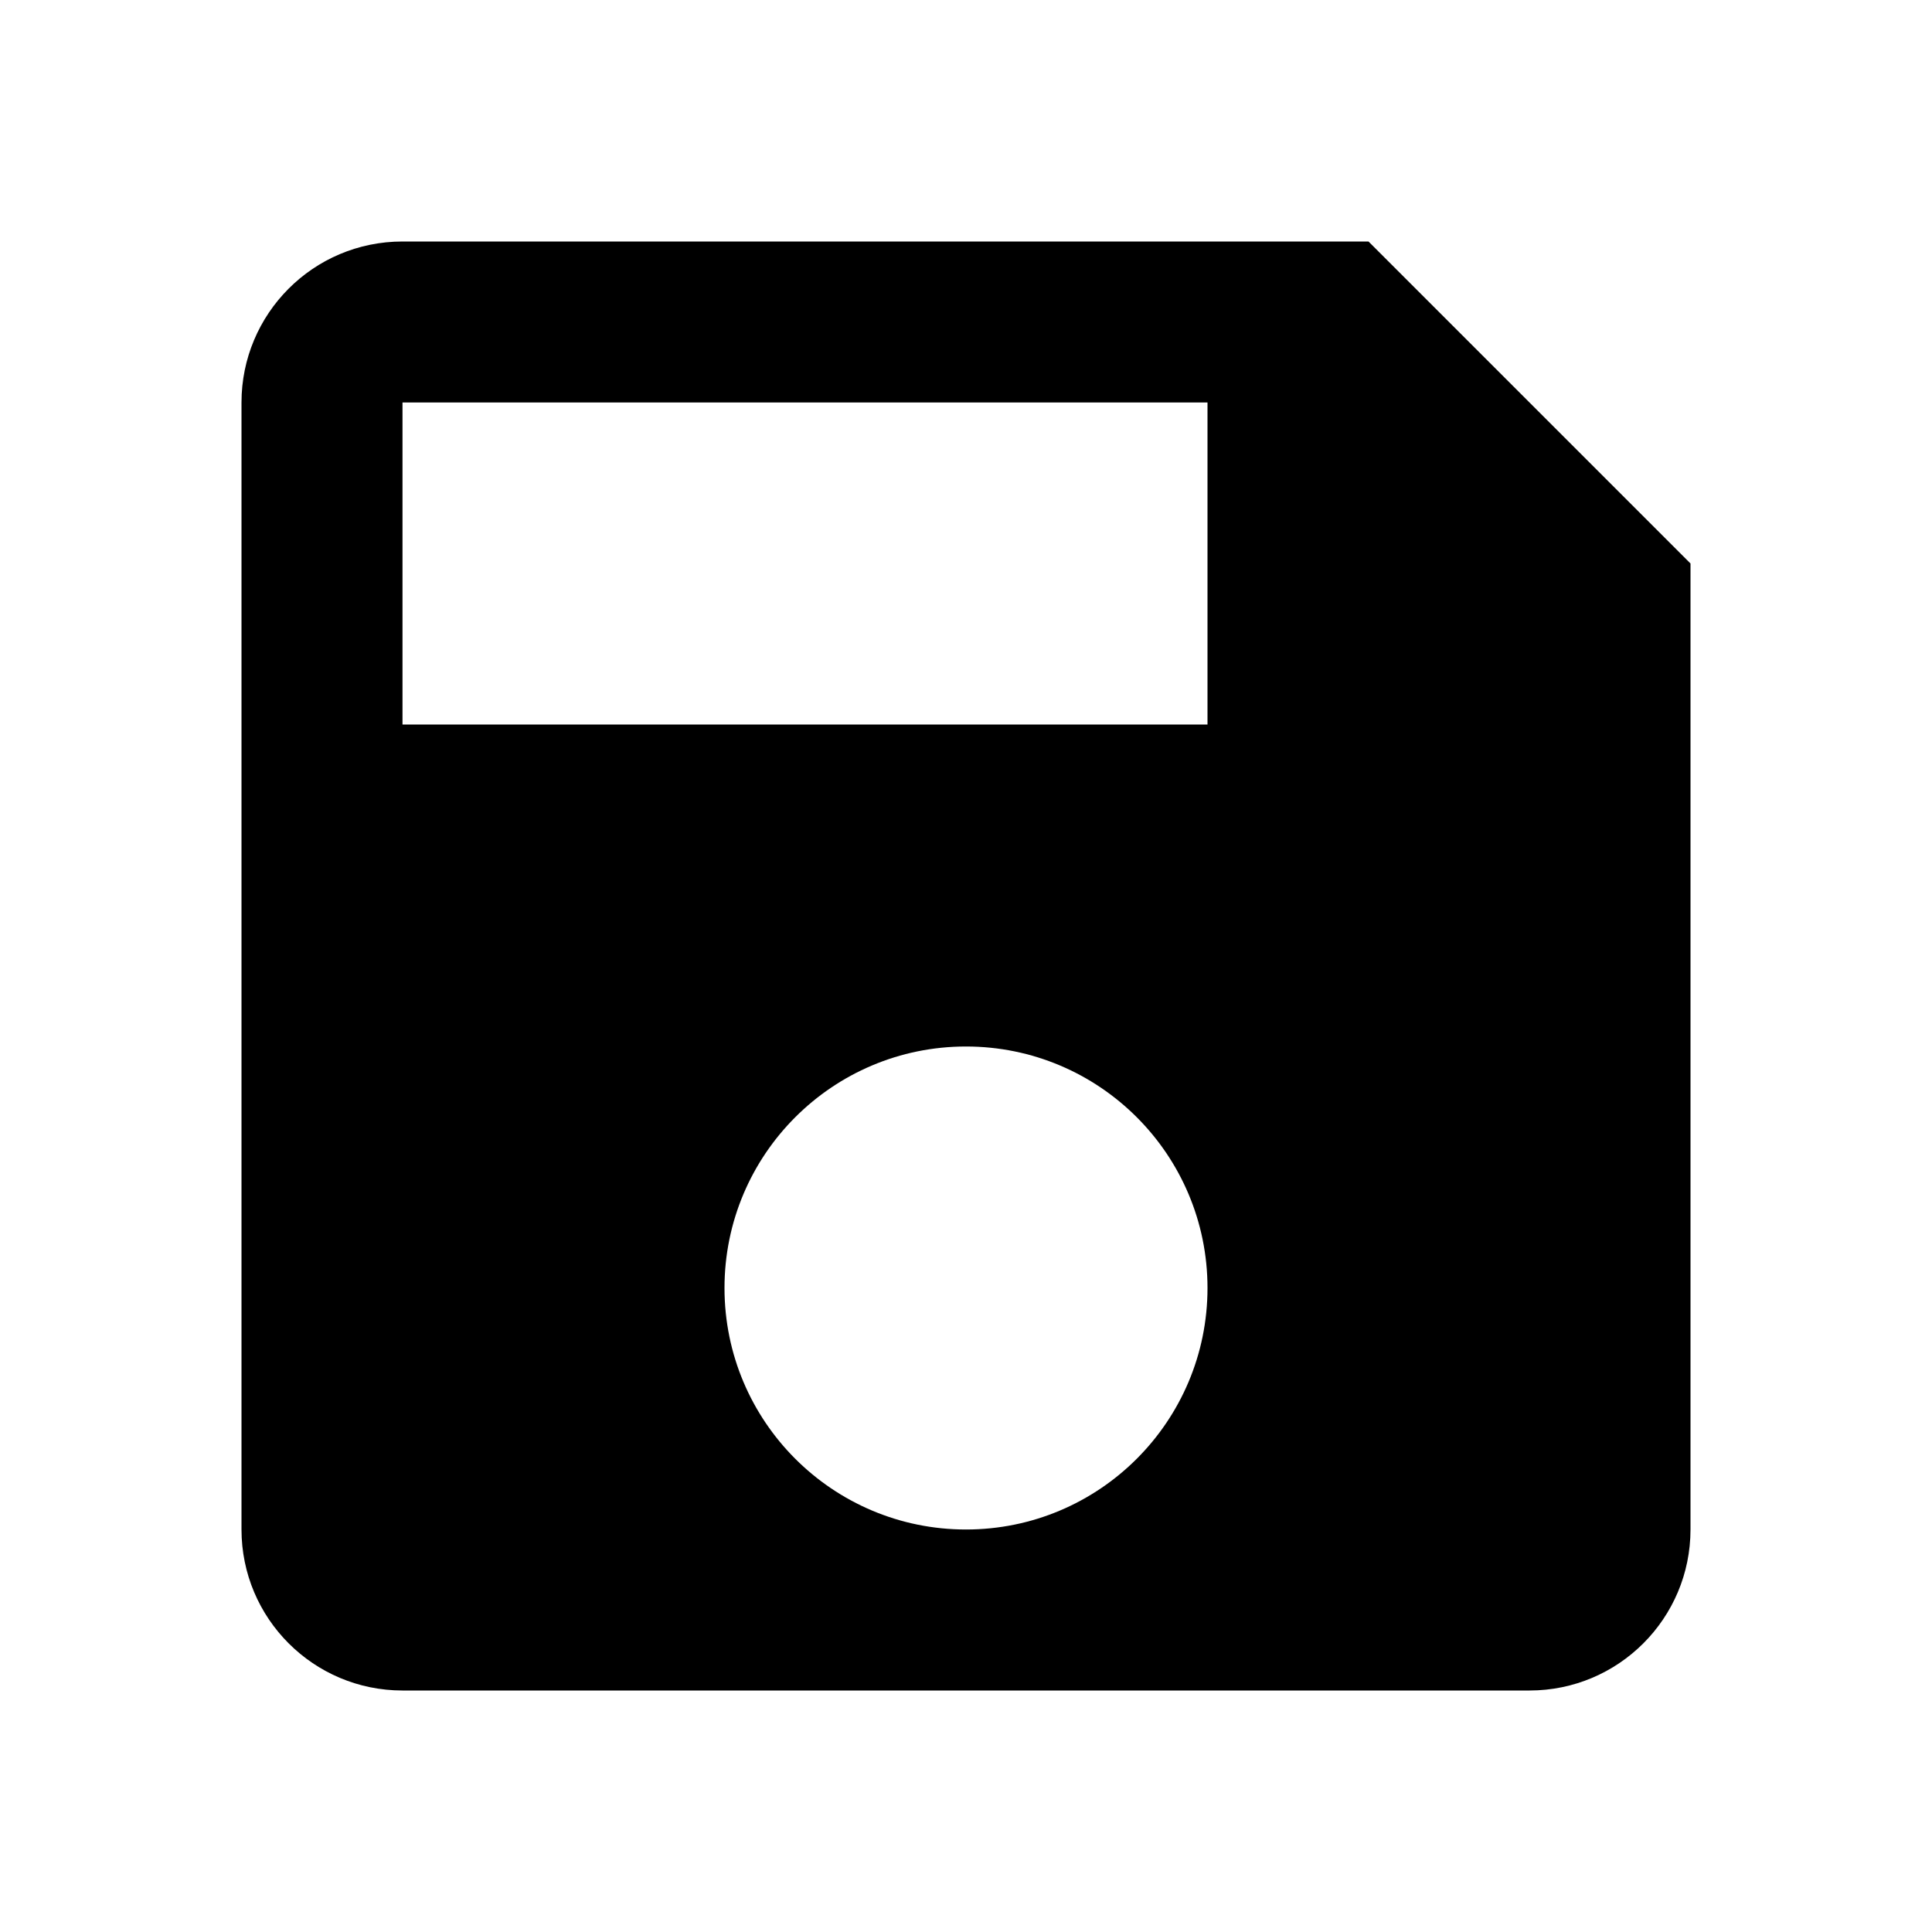
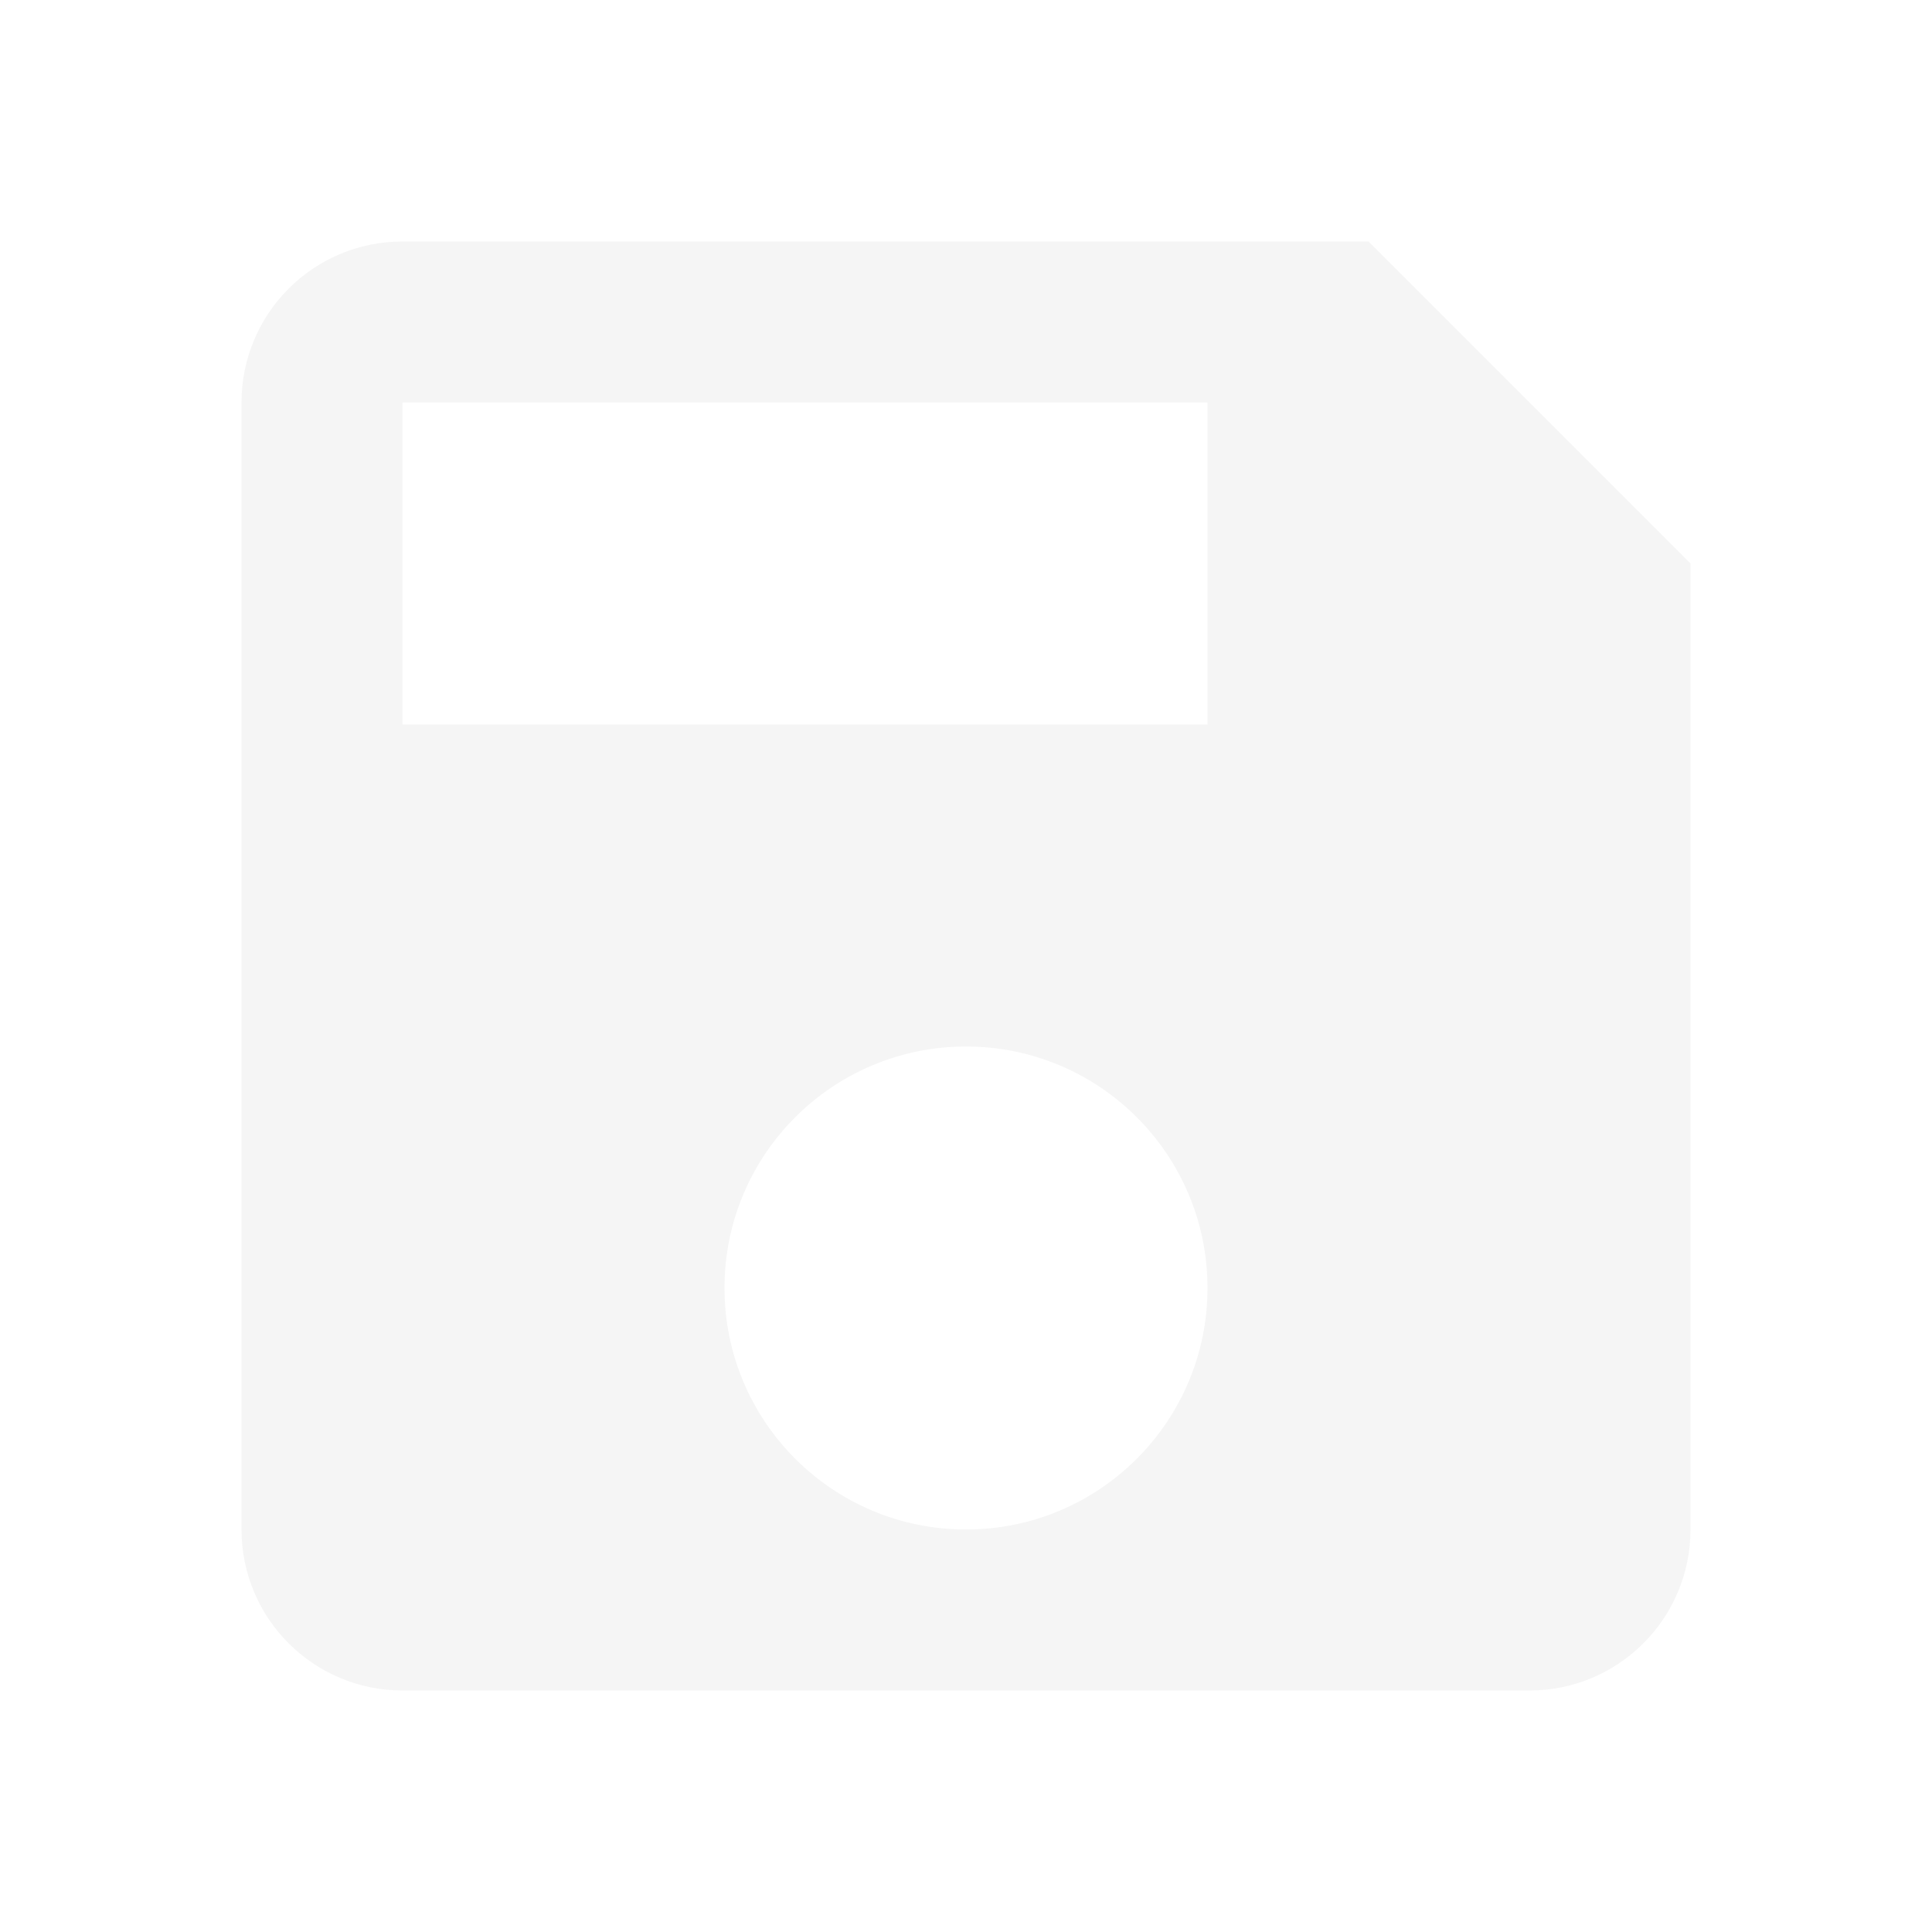
- <svg xmlns="http://www.w3.org/2000/svg" version="1.1" width="24" height="24" viewBox="0 0 24 24">
+ <svg xmlns="http://www.w3.org/2000/svg" version="1.1" width="40" height="40" fill="#f5f5f5" viewBox="0 0 24 24">
  <path d="M15,9H5V5H15M12,19A3,3 0 0,1 9,16A3,3 0 0,1 12,13A3,3 0 0,1 15,16A3,3 0 0,1 12,19M17,3H5C3.89,3 3,3.9 3,5V19A2,2 0 0,0 5,21H19A2,2 0 0,0 21,19V7L17,3Z" />
</svg>
